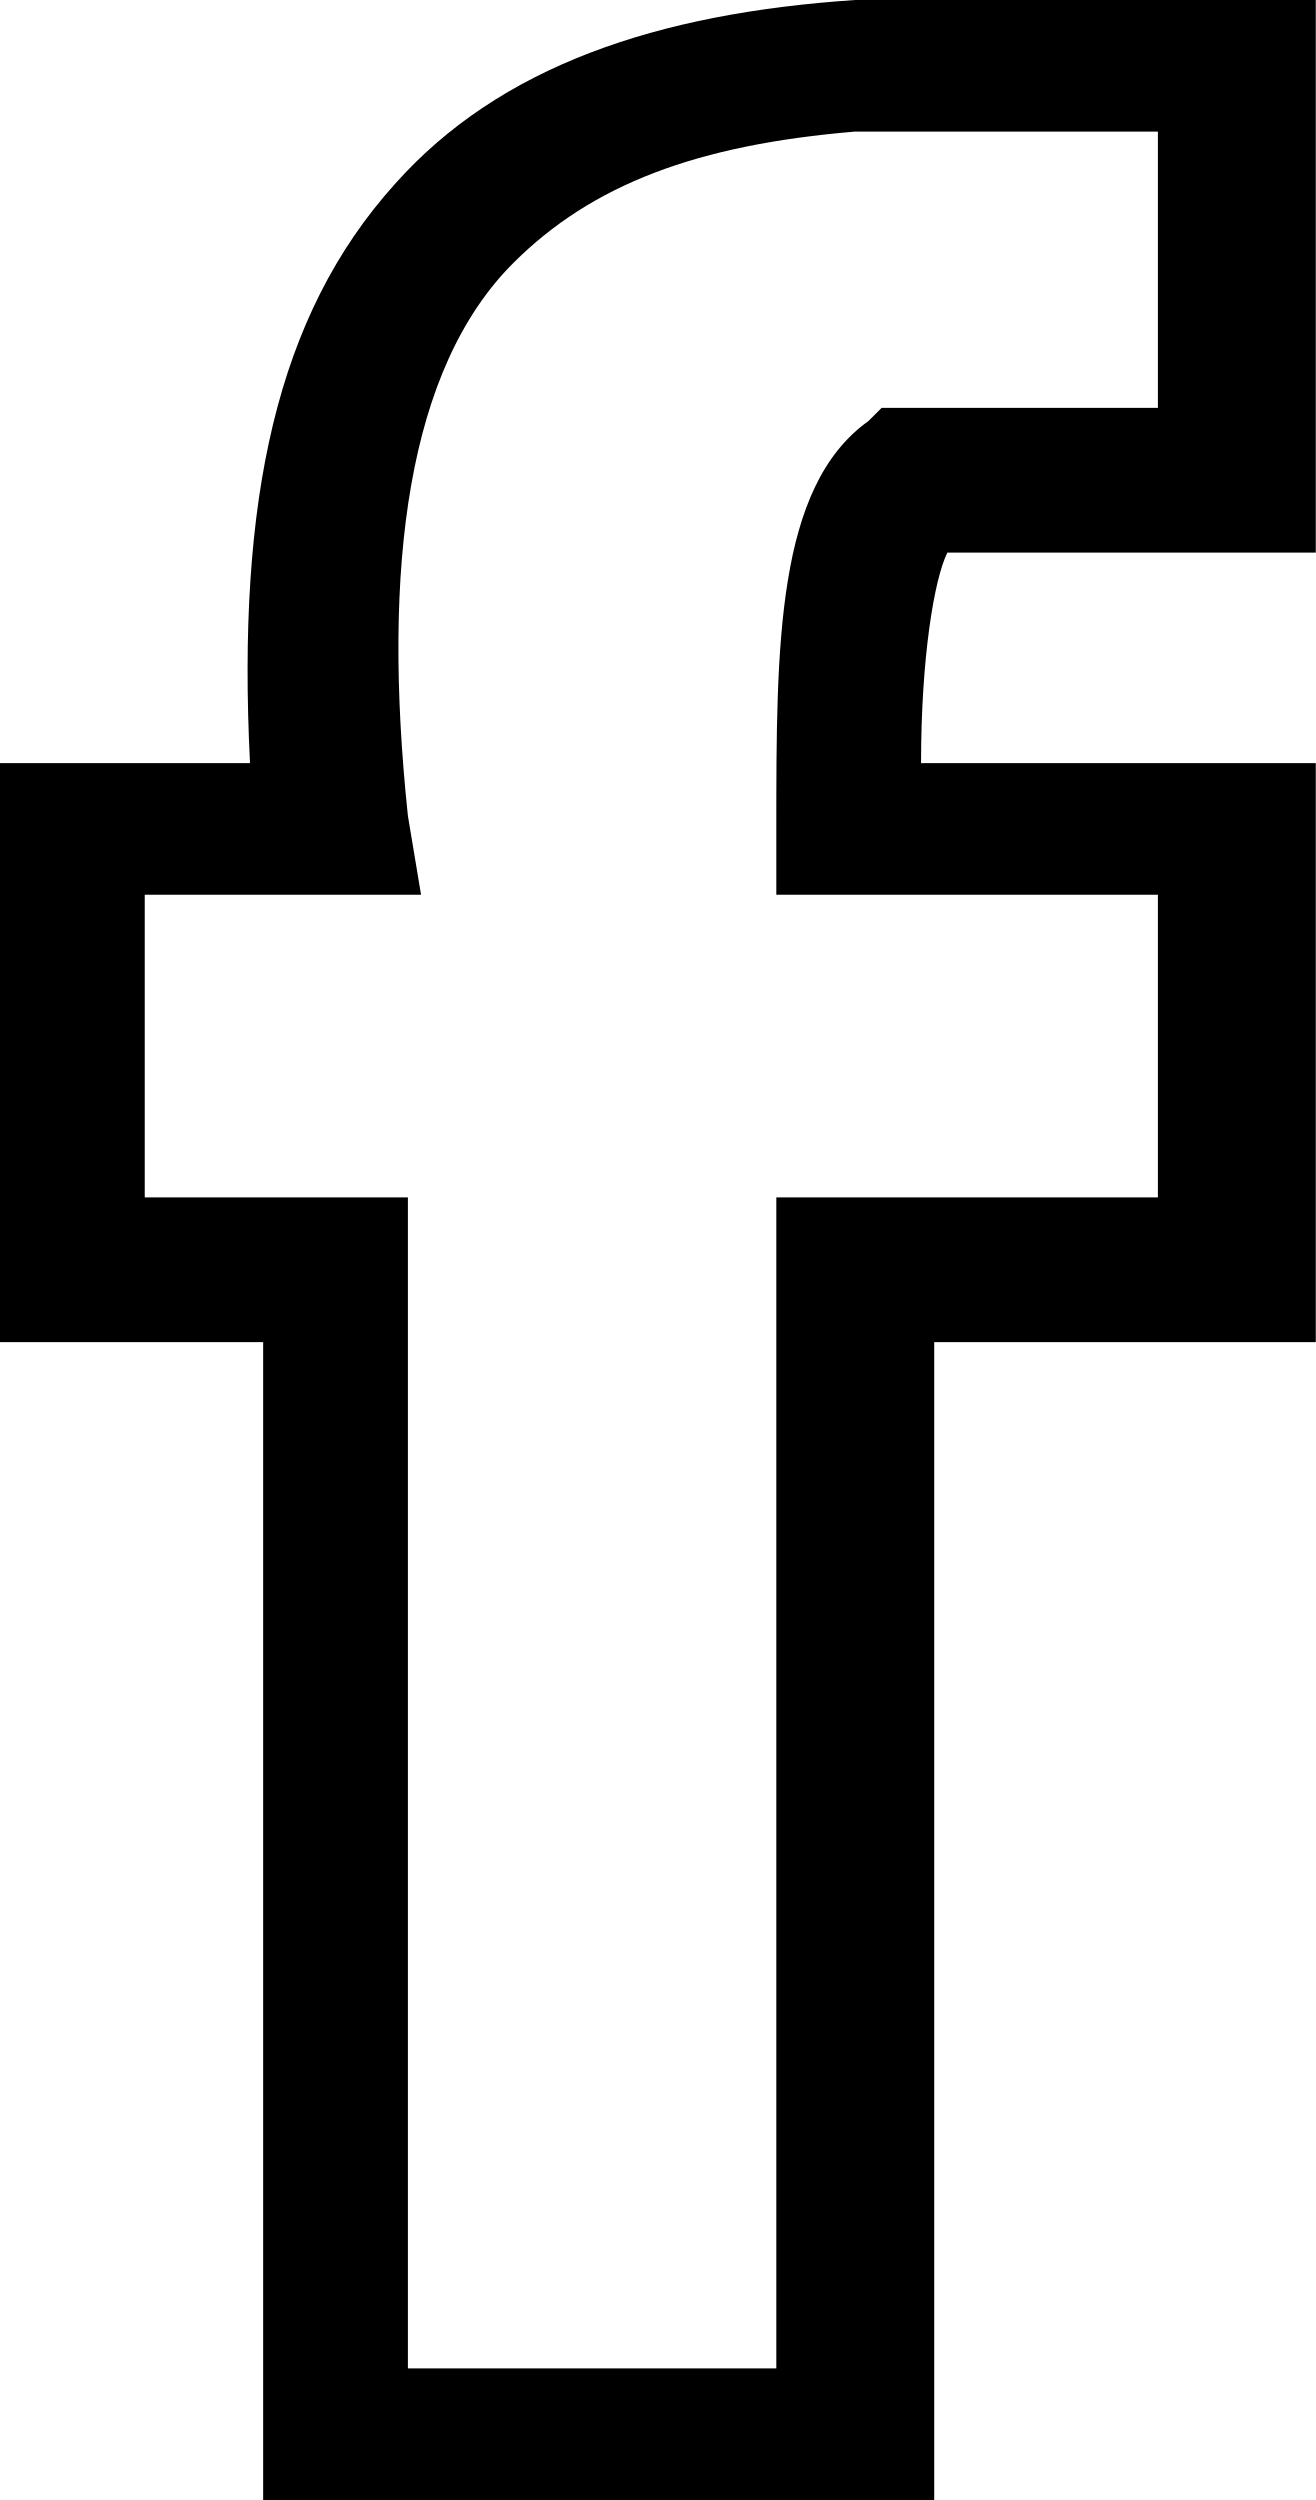
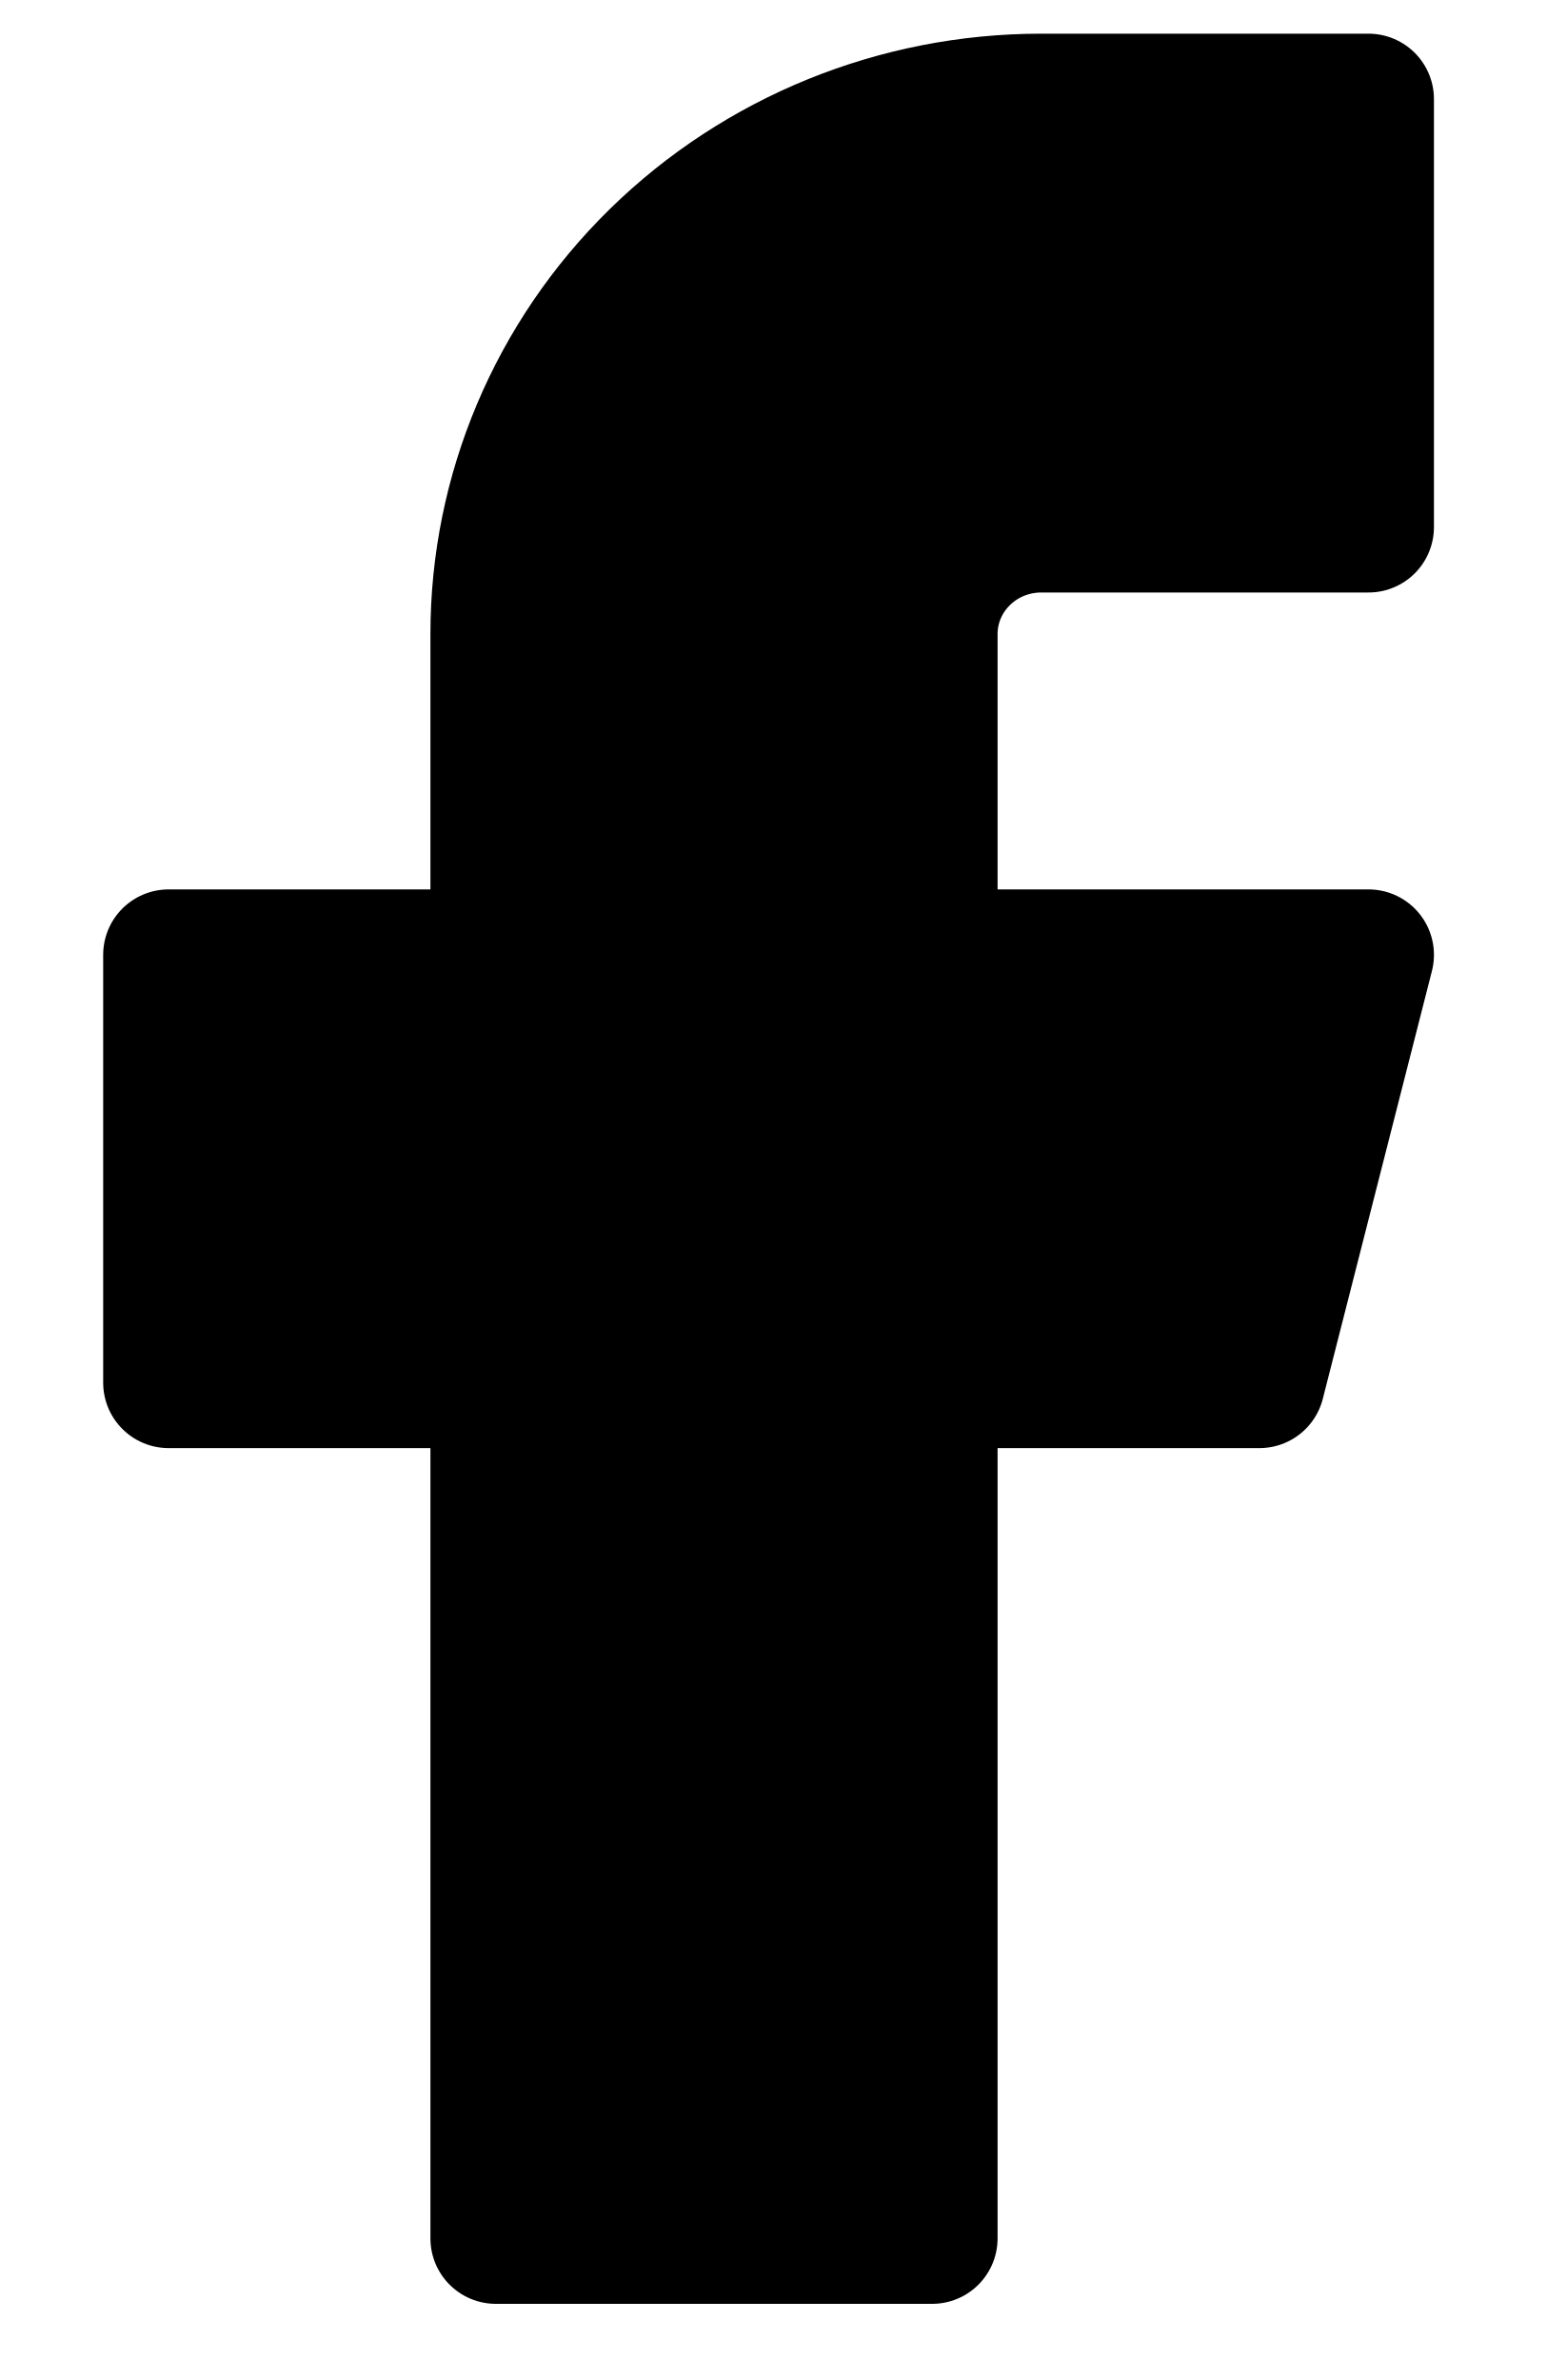
- <svg xmlns="http://www.w3.org/2000/svg" version="1.1" id="Layer_1" x="0px" y="0px" viewBox="0 0 10 19" style="enable-background:new 0 0 10 19;" xml:space="preserve">
-   <path d="M7.1,19H2v-8.8H0V5.8h1.9C1.8,3.8,2.1,2.4,3,1.4C3.8,0.5,5,0.1,6.5,0H10v4.2H7.2C7.1,4.4,7,5,7,5.8h3v4.4H7.1V19z M3.1,18   h2.8V9.1h2.9V6.8H5.9V6.3c0-1.4,0-2.6,0.7-3.1l0.1-0.1h2.1V1H6.5c-1.2,0.1-2,0.4-2.6,1c-0.8,0.8-1,2.3-0.8,4.2l0.1,0.6H1.1v2.3h2V18   z" />
+ <svg xmlns="http://www.w3.org/2000/svg" viewBox="0 0 13 20" fill="currentColor">
+   <path d="M11.5 0.833H8.75C7.534 0.833 6.369 1.307 5.509 2.15C4.65 2.992 4.167 4.136 4.167 5.327V8.024H1.417V11.619H4.167V18.81H7.833V11.619H10.583L11.5 8.024H7.833V5.327C7.833 5.089 7.93 4.86 8.102 4.692C8.274 4.523 8.507 4.429 8.75 4.429H11.5V0.833Z" stroke="currentColor" stroke-width="1.1" stroke-linecap="round" stroke-linejoin="round" />
</svg>
